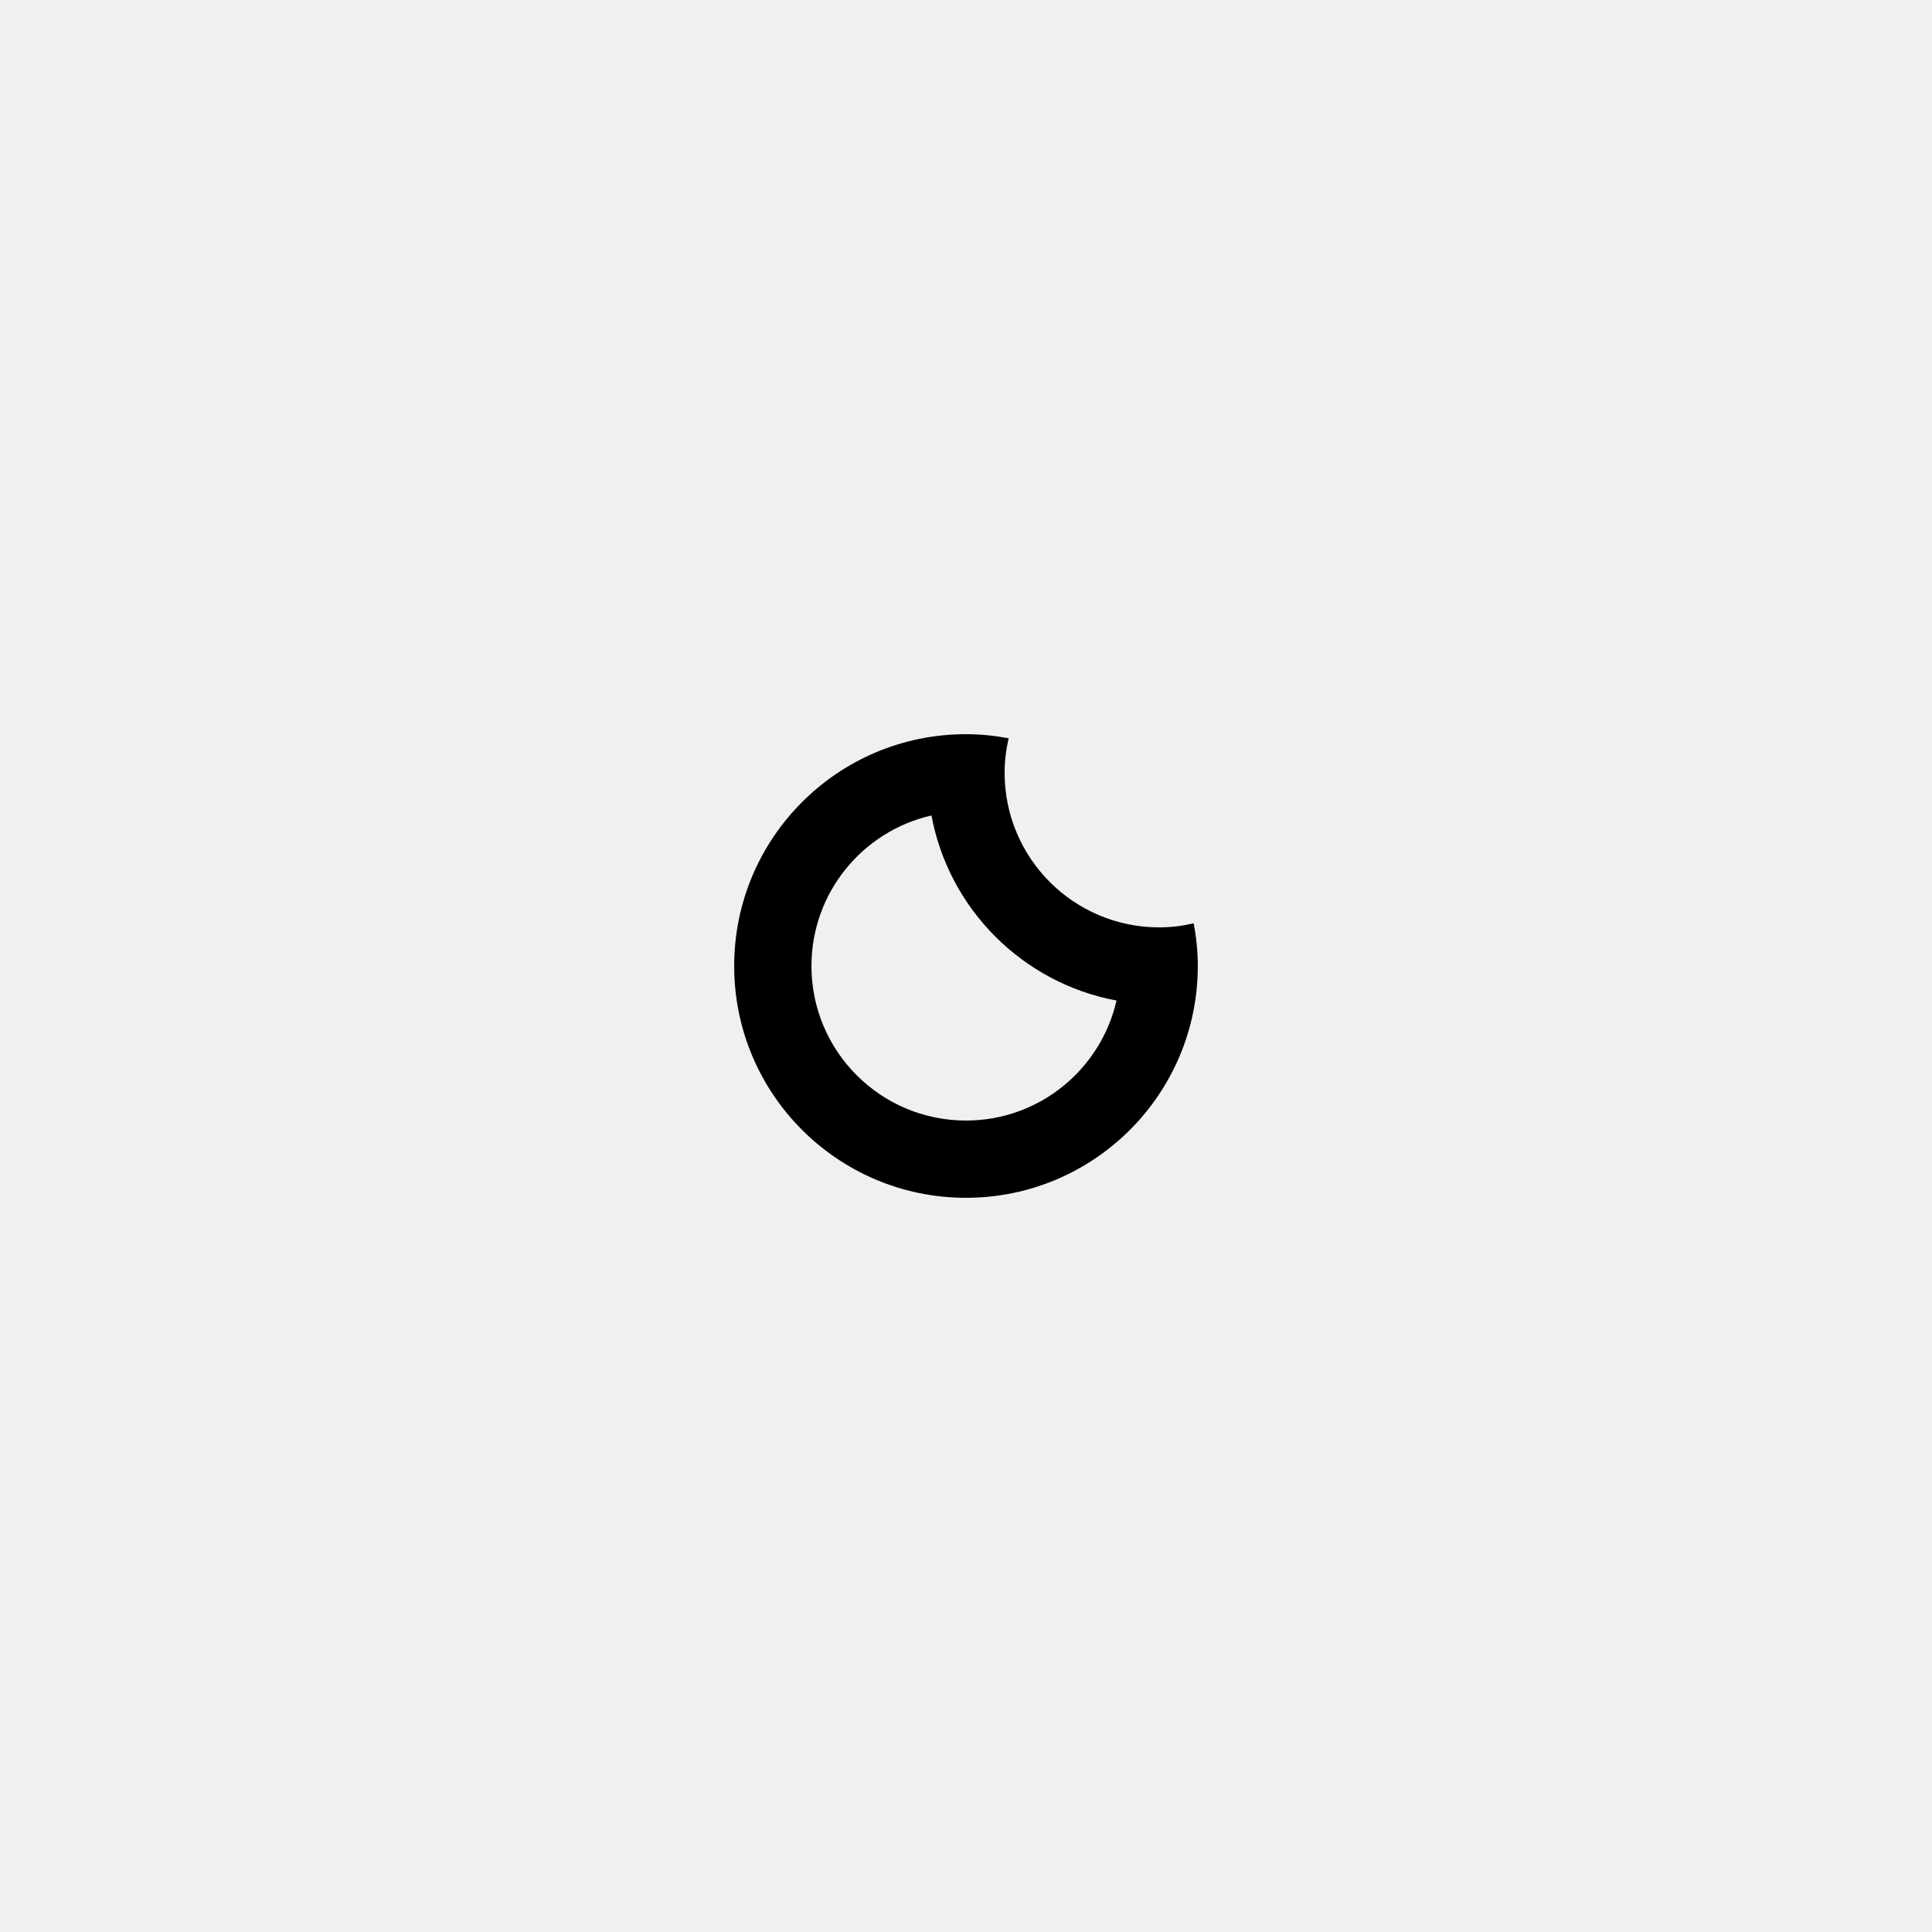
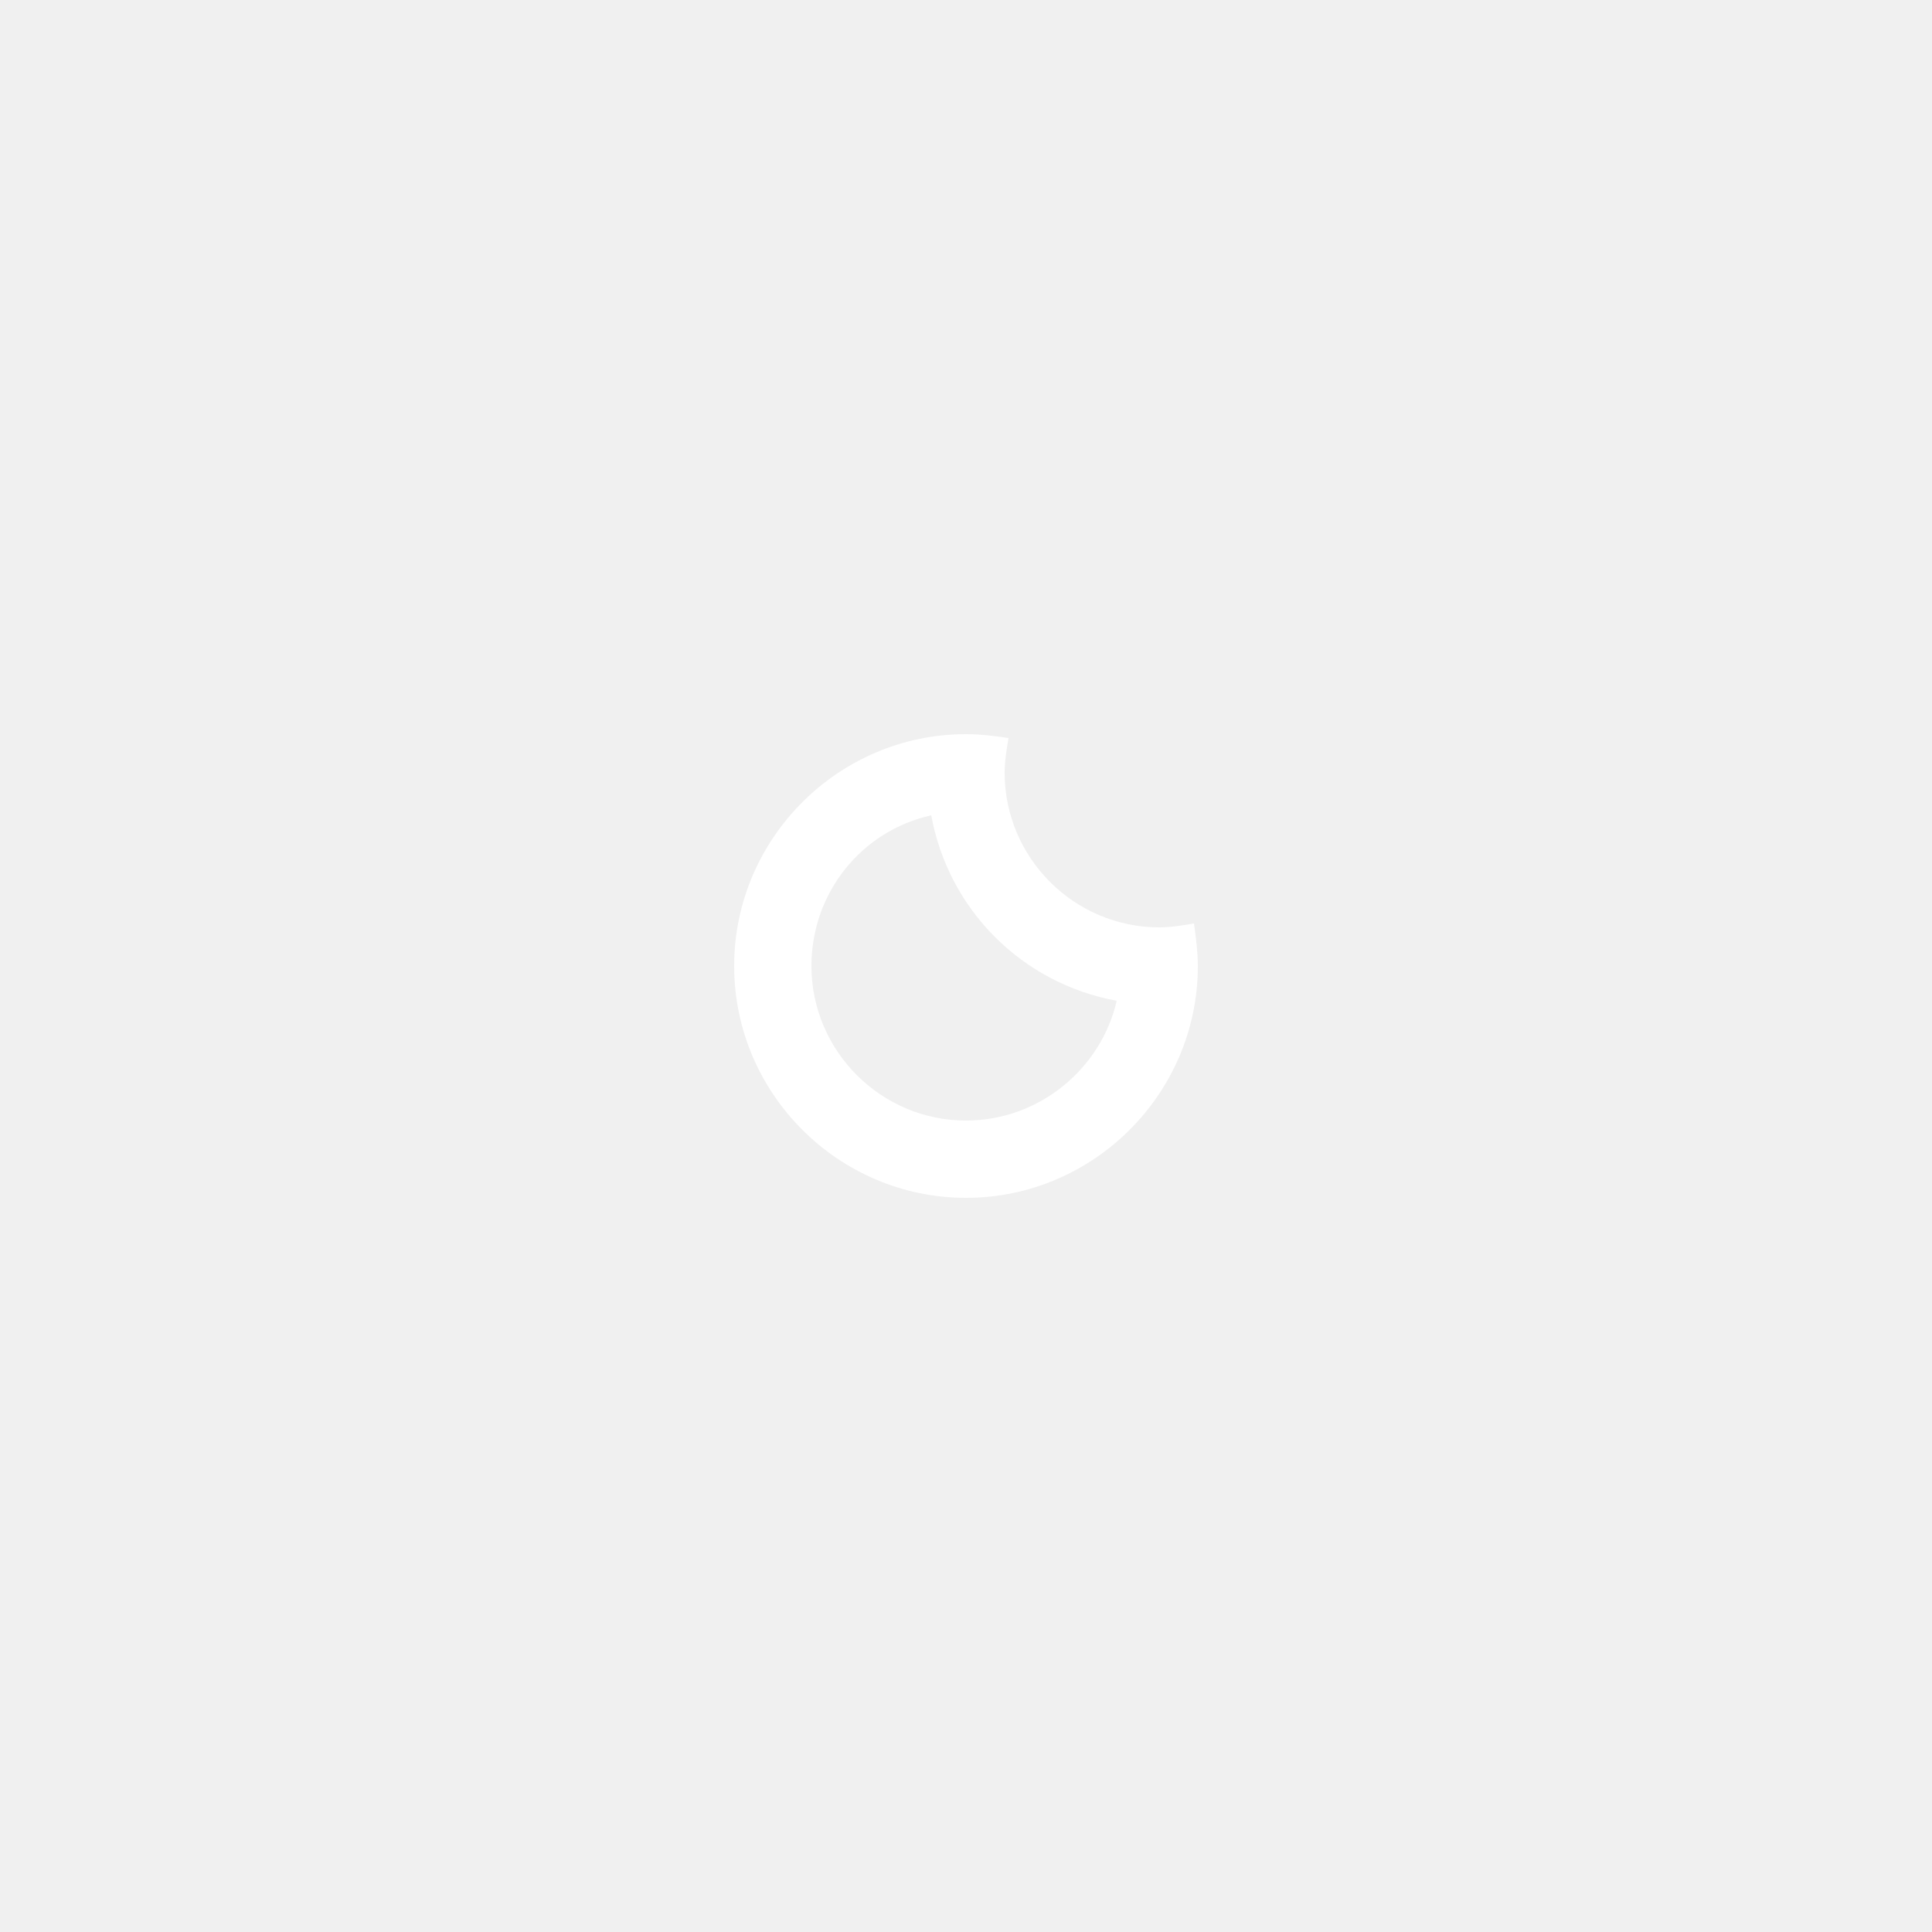
- <svg xmlns="http://www.w3.org/2000/svg" version="1.1" id="Layer_1" x="0px" y="0px" width="100px" height="100px" viewBox="0 0 100 100" enable-background="new 0 0 100 100" xml:space="preserve">
-   <path fill-rule="evenodd" clip-rule="evenodd" d="M50,61.998c-6.627,0-11.999-5.372-11.999-11.998  c0-6.627,5.372-11.999,11.999-11.999c0.755,0,1.491,0.078,2.207,0.212c-0.132,0.576-0.208,1.173-0.208,1.788  c0,4.418,3.582,7.999,8,7.999c0.615,0,1.212-0.076,1.788-0.208c0.133,0.717,0.211,1.452,0.211,2.208  C61.998,56.626,56.626,61.998,50,61.998z M48.212,42.208c-3.556,0.813-6.211,3.989-6.211,7.792c0,4.417,3.581,7.999,7.999,7.999  c3.802,0,6.978-2.655,7.791-6.211C52.937,50.884,49.115,47.062,48.212,42.208z" />
+ <svg xmlns="http://www.w3.org/2000/svg" version="1.1" id="Layer_1" x="0px" y="0px" viewBox="-255 347 100 100" style="enable-background:new -255 347 100 100;" xml:space="preserve">
+   <style type="text/css">
+ 	.st0{fill:#FFFFFF;}
+ </style>
+   <g>
+     <path class="st0" d="M-205,409c-6.6,0-12-5.4-12-12s5.4-12,12-12c0.8,0,1.5,0.1,2.2,0.2c-0.1,0.6-0.2,1.2-0.2,1.8c0,4.4,3.6,8,8,8   c0.6,0,1.2-0.1,1.8-0.2c0.1,0.7,0.2,1.5,0.2,2.2C-193,403.6-198.4,409-205,409z M-206.8,389.2c-3.6,0.8-6.2,4-6.2,7.8   c0,4.4,3.6,8,8,8c3.8,0,7-2.7,7.8-6.2C-202.1,397.9-205.9,394.1-206.8,389.2z" />
+   </g>
</svg>
